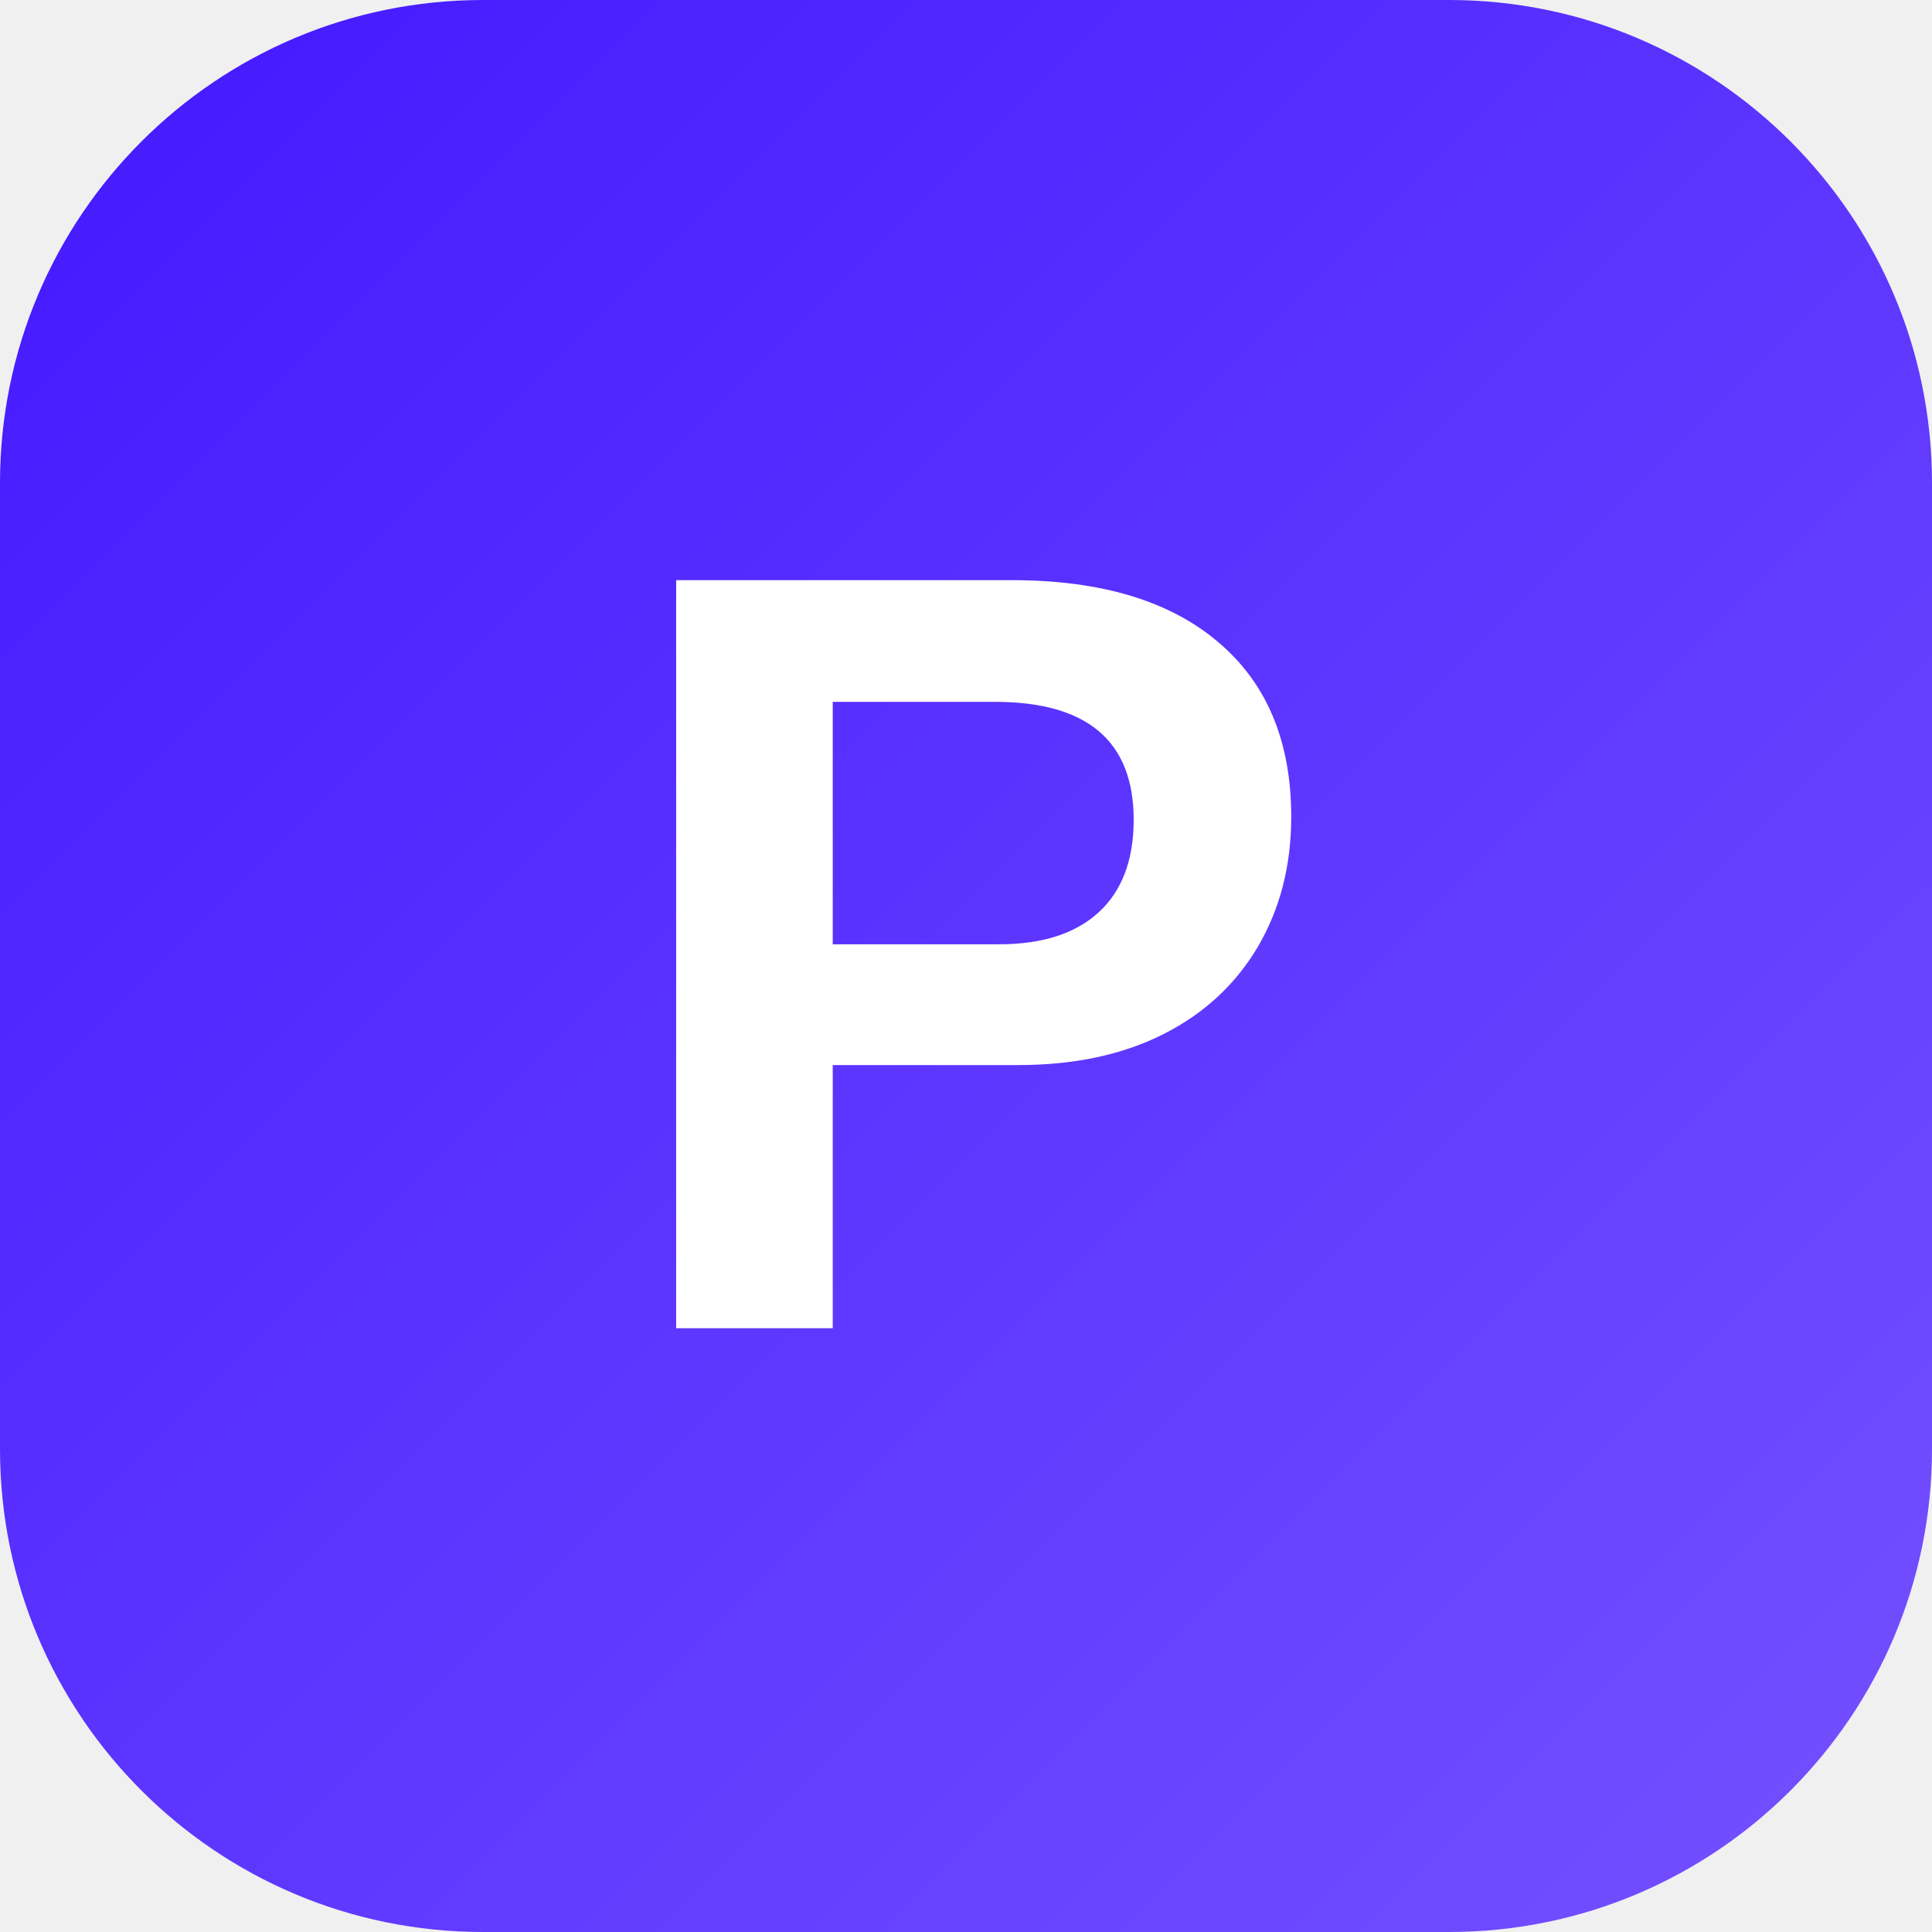
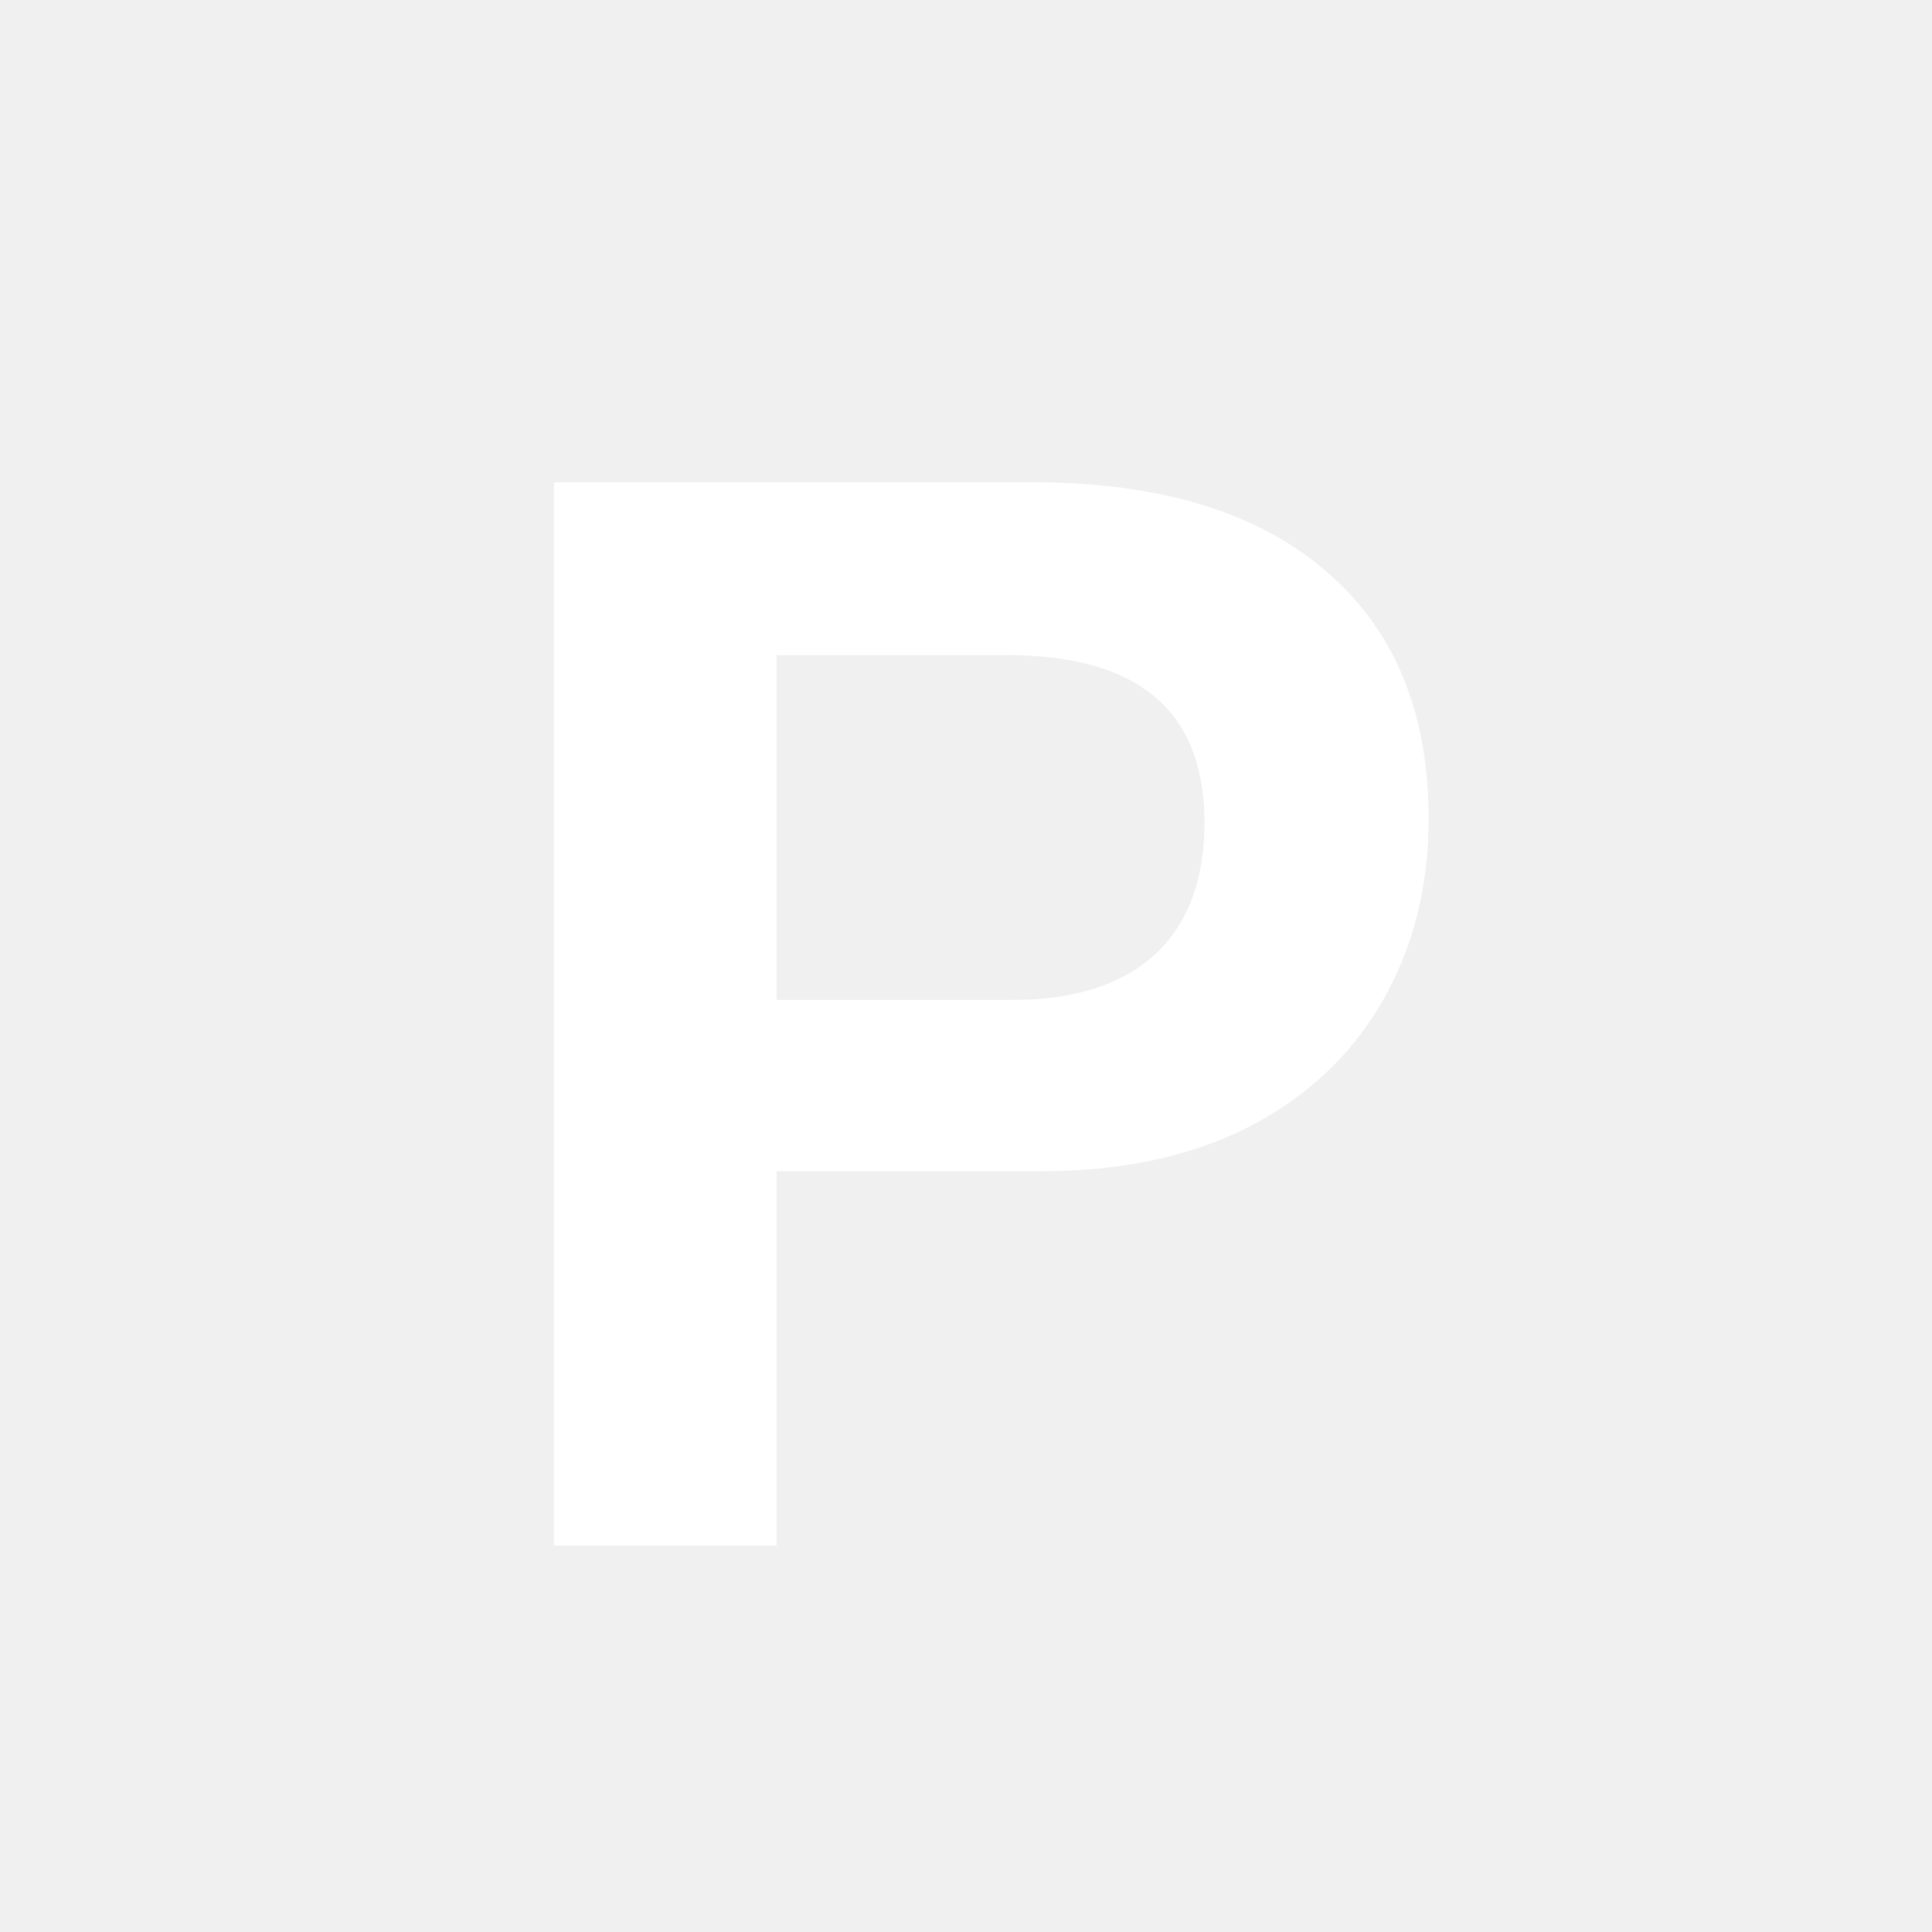
- <svg xmlns="http://www.w3.org/2000/svg" width="32" height="32" viewBox="0 0 32 32" fill="none">
-   <rect width="32" height="32" rx="8" fill="url(#gradient)" />
-   <text x="16" y="22" font-family="Arial, sans-serif" font-size="18" font-weight="bold" fill="white" text-anchor="middle">P</text>
-   <defs>
-     <linearGradient id="gradient" x1="0" y1="0" x2="32" y2="32" gradientUnits="userSpaceOnUse">
-       <stop offset="0%" stop-color="#4318FF" />
-       <stop offset="100%" stop-color="#7551FF" />
-     </linearGradient>
-   </defs>
+ <svg xmlns="http://www.w3.org/2000/svg" width="40" height="40" viewBox="0 0 40 40" fill="none">
+   <text x="20" y="32" font-family="Arial, sans-serif" font-size="32" font-weight="bold" fill="white" text-anchor="middle">P</text>
</svg>
